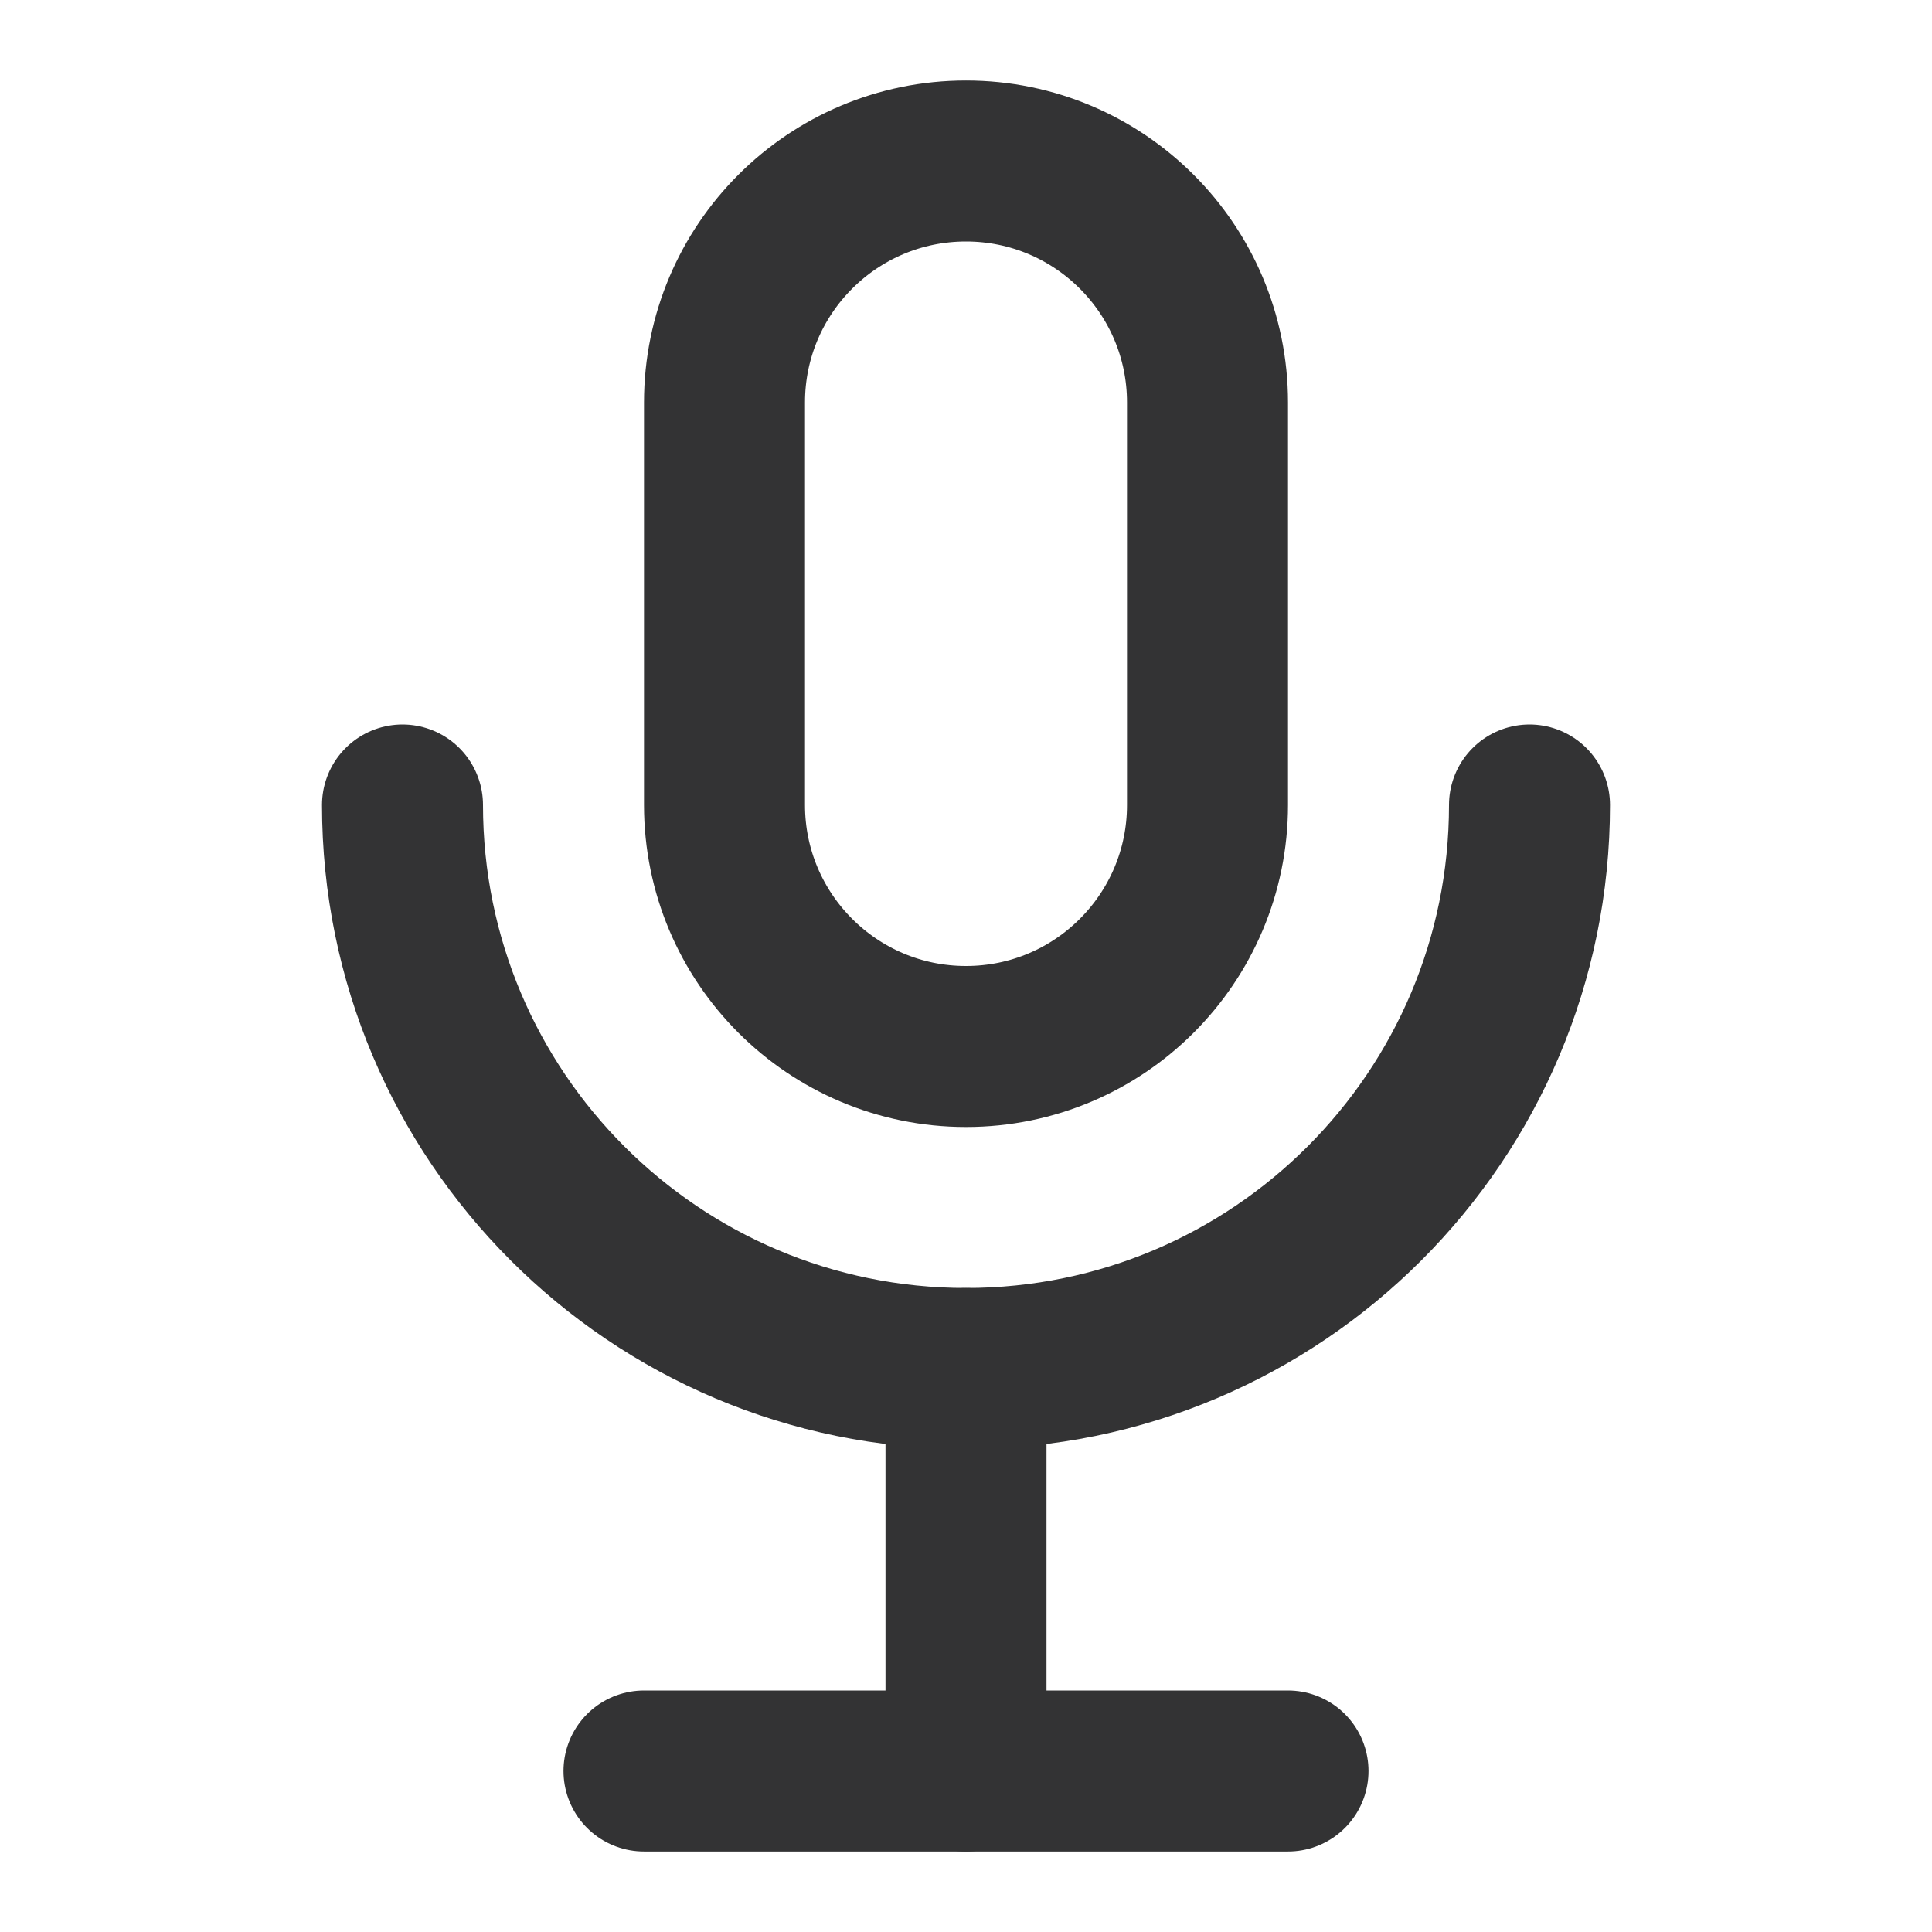
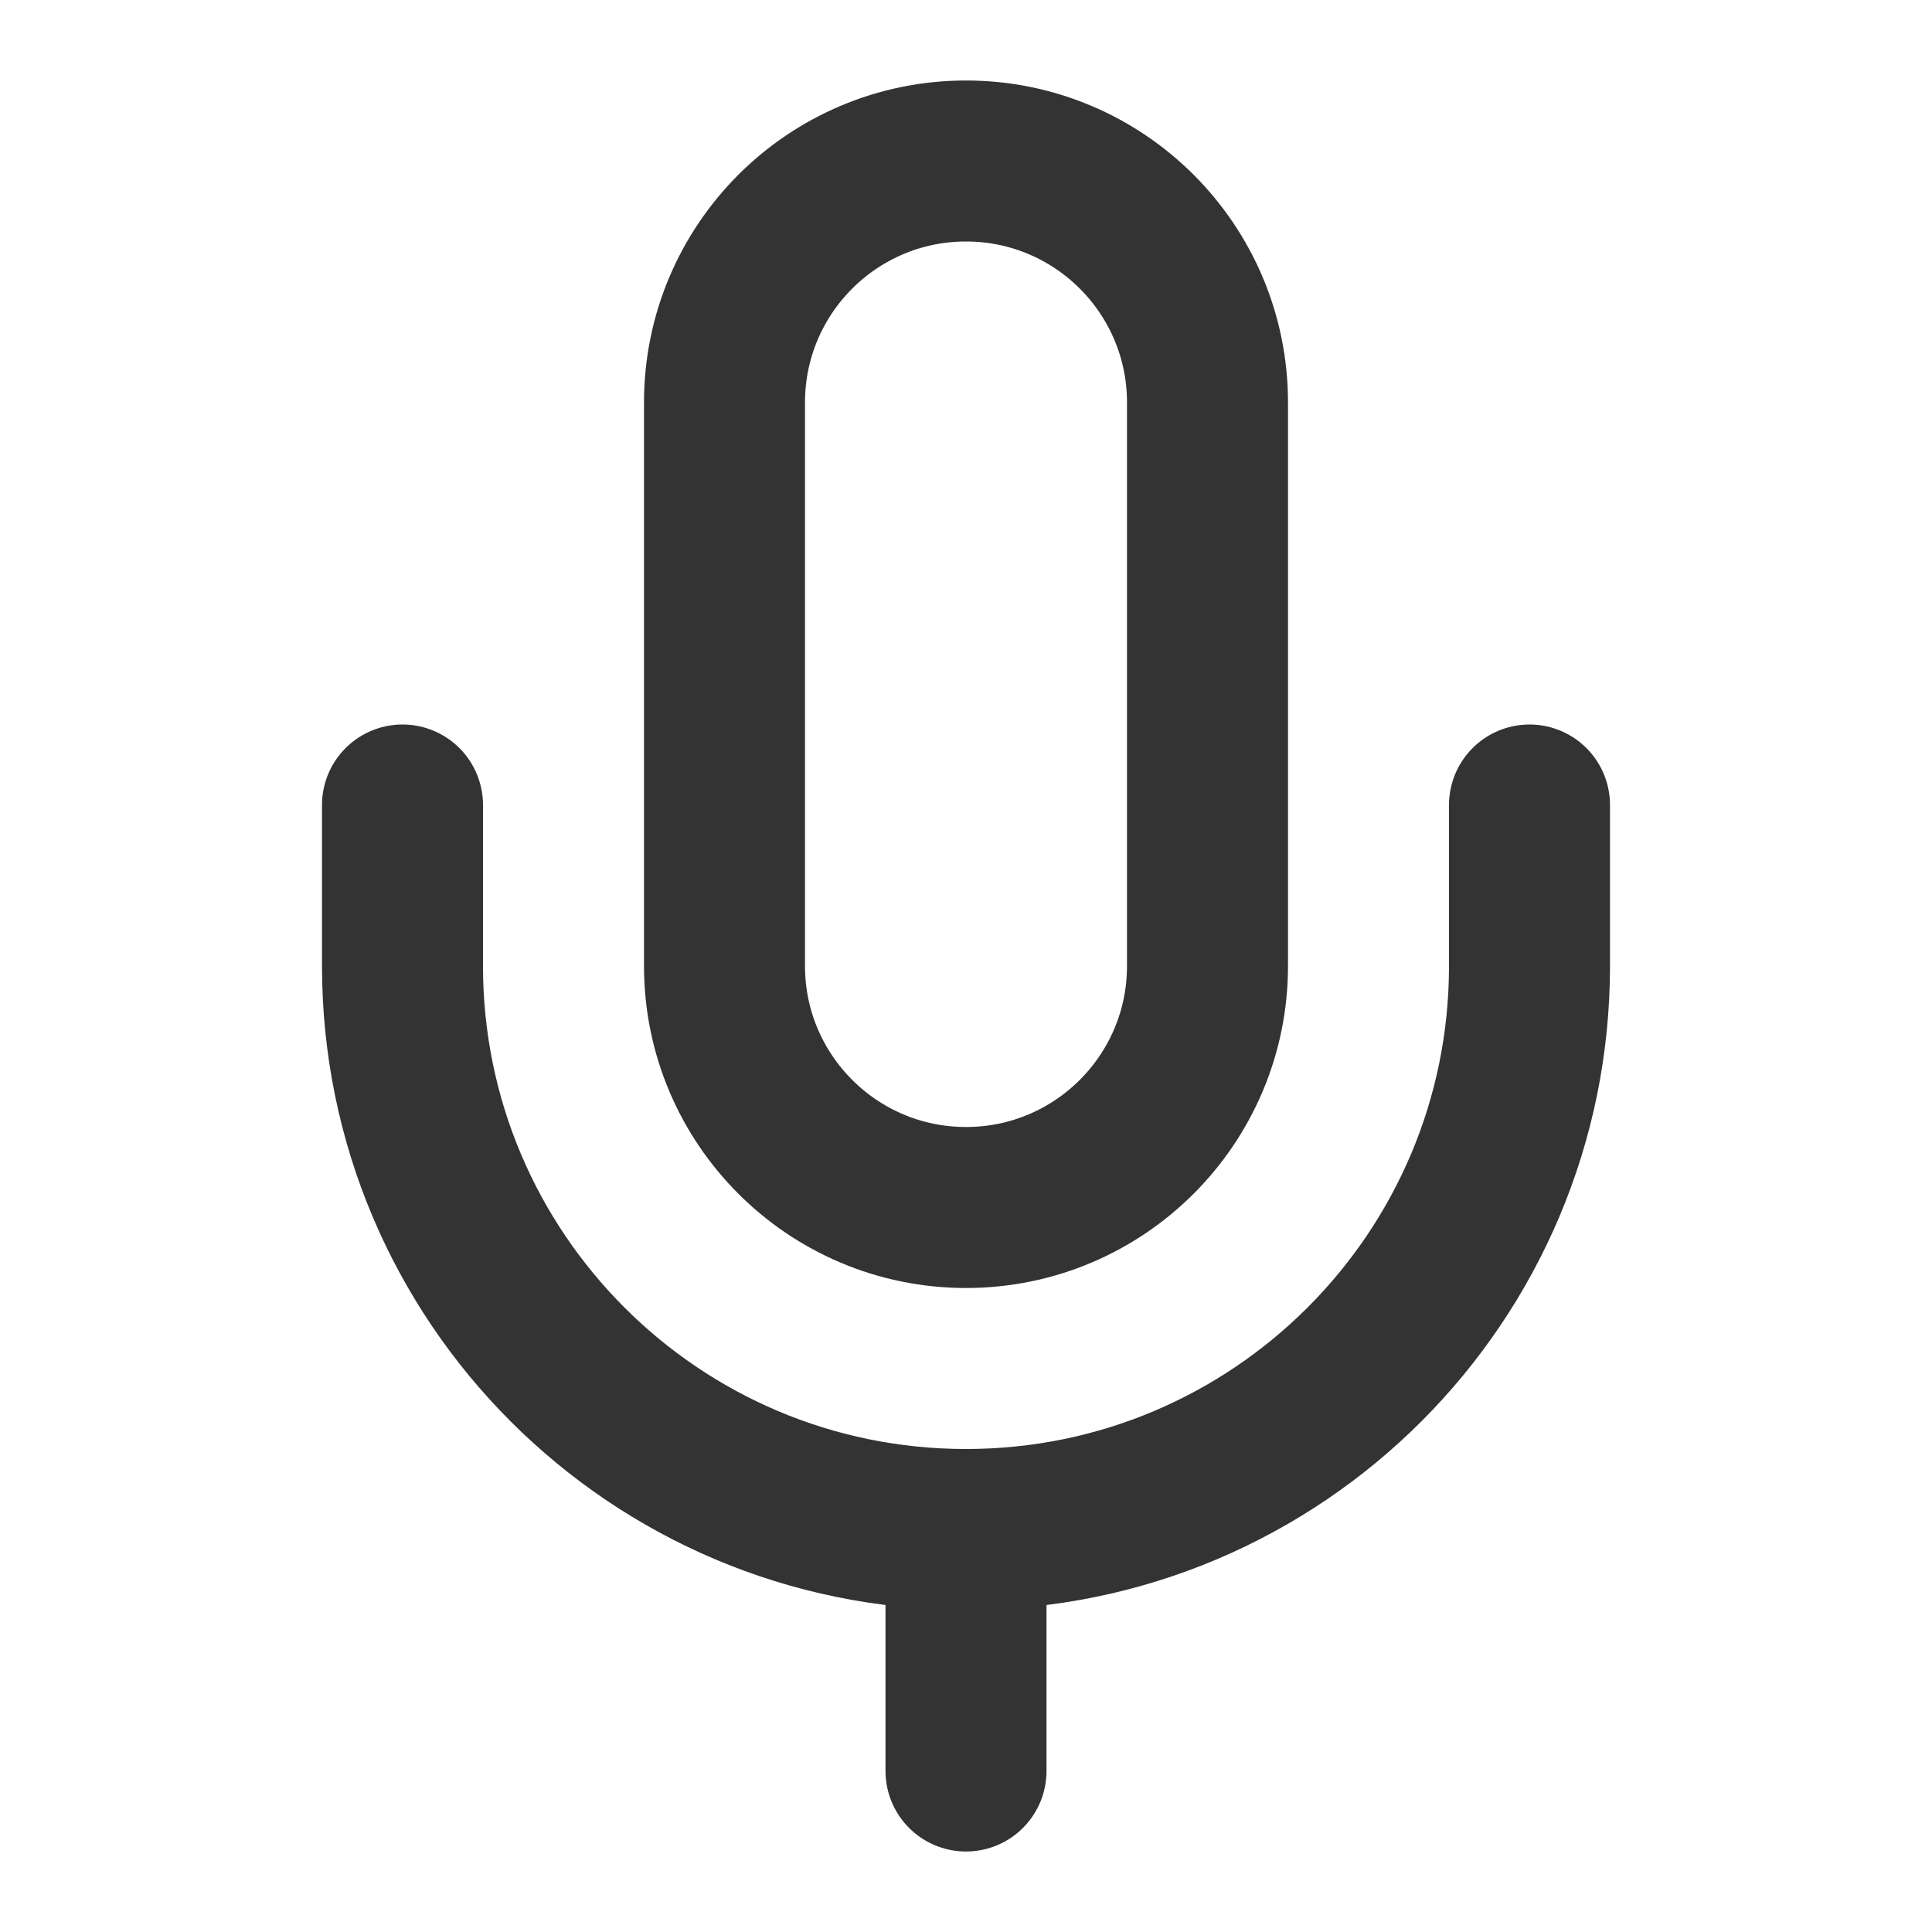
<svg xmlns="http://www.w3.org/2000/svg" viewBox="0 0 24 24" fill="none" stroke="#333334" stroke-width="2" stroke-linecap="round" stroke-linejoin="round">
-   <rect x="9" y="2" width="6" height="11" rx="3" />
-   <path d="M5 10a7 7 0 0 0 14 0" />
-   <line x1="12" y1="17" x2="12" y2="22" />
-   <line x1="8" y1="22" x2="16" y2="22" />
+   <path d="M12 2a3 3 0 0 0-3 3v7a3 3 0 0 0 6 0V5a3 3 0 0 0-3-3Z" />
+   <path d="M19 10v2a7 7 0 0 1-14 0v-2" />
+   <line x1="12" x2="12" y1="19" y2="22" />
</svg>
